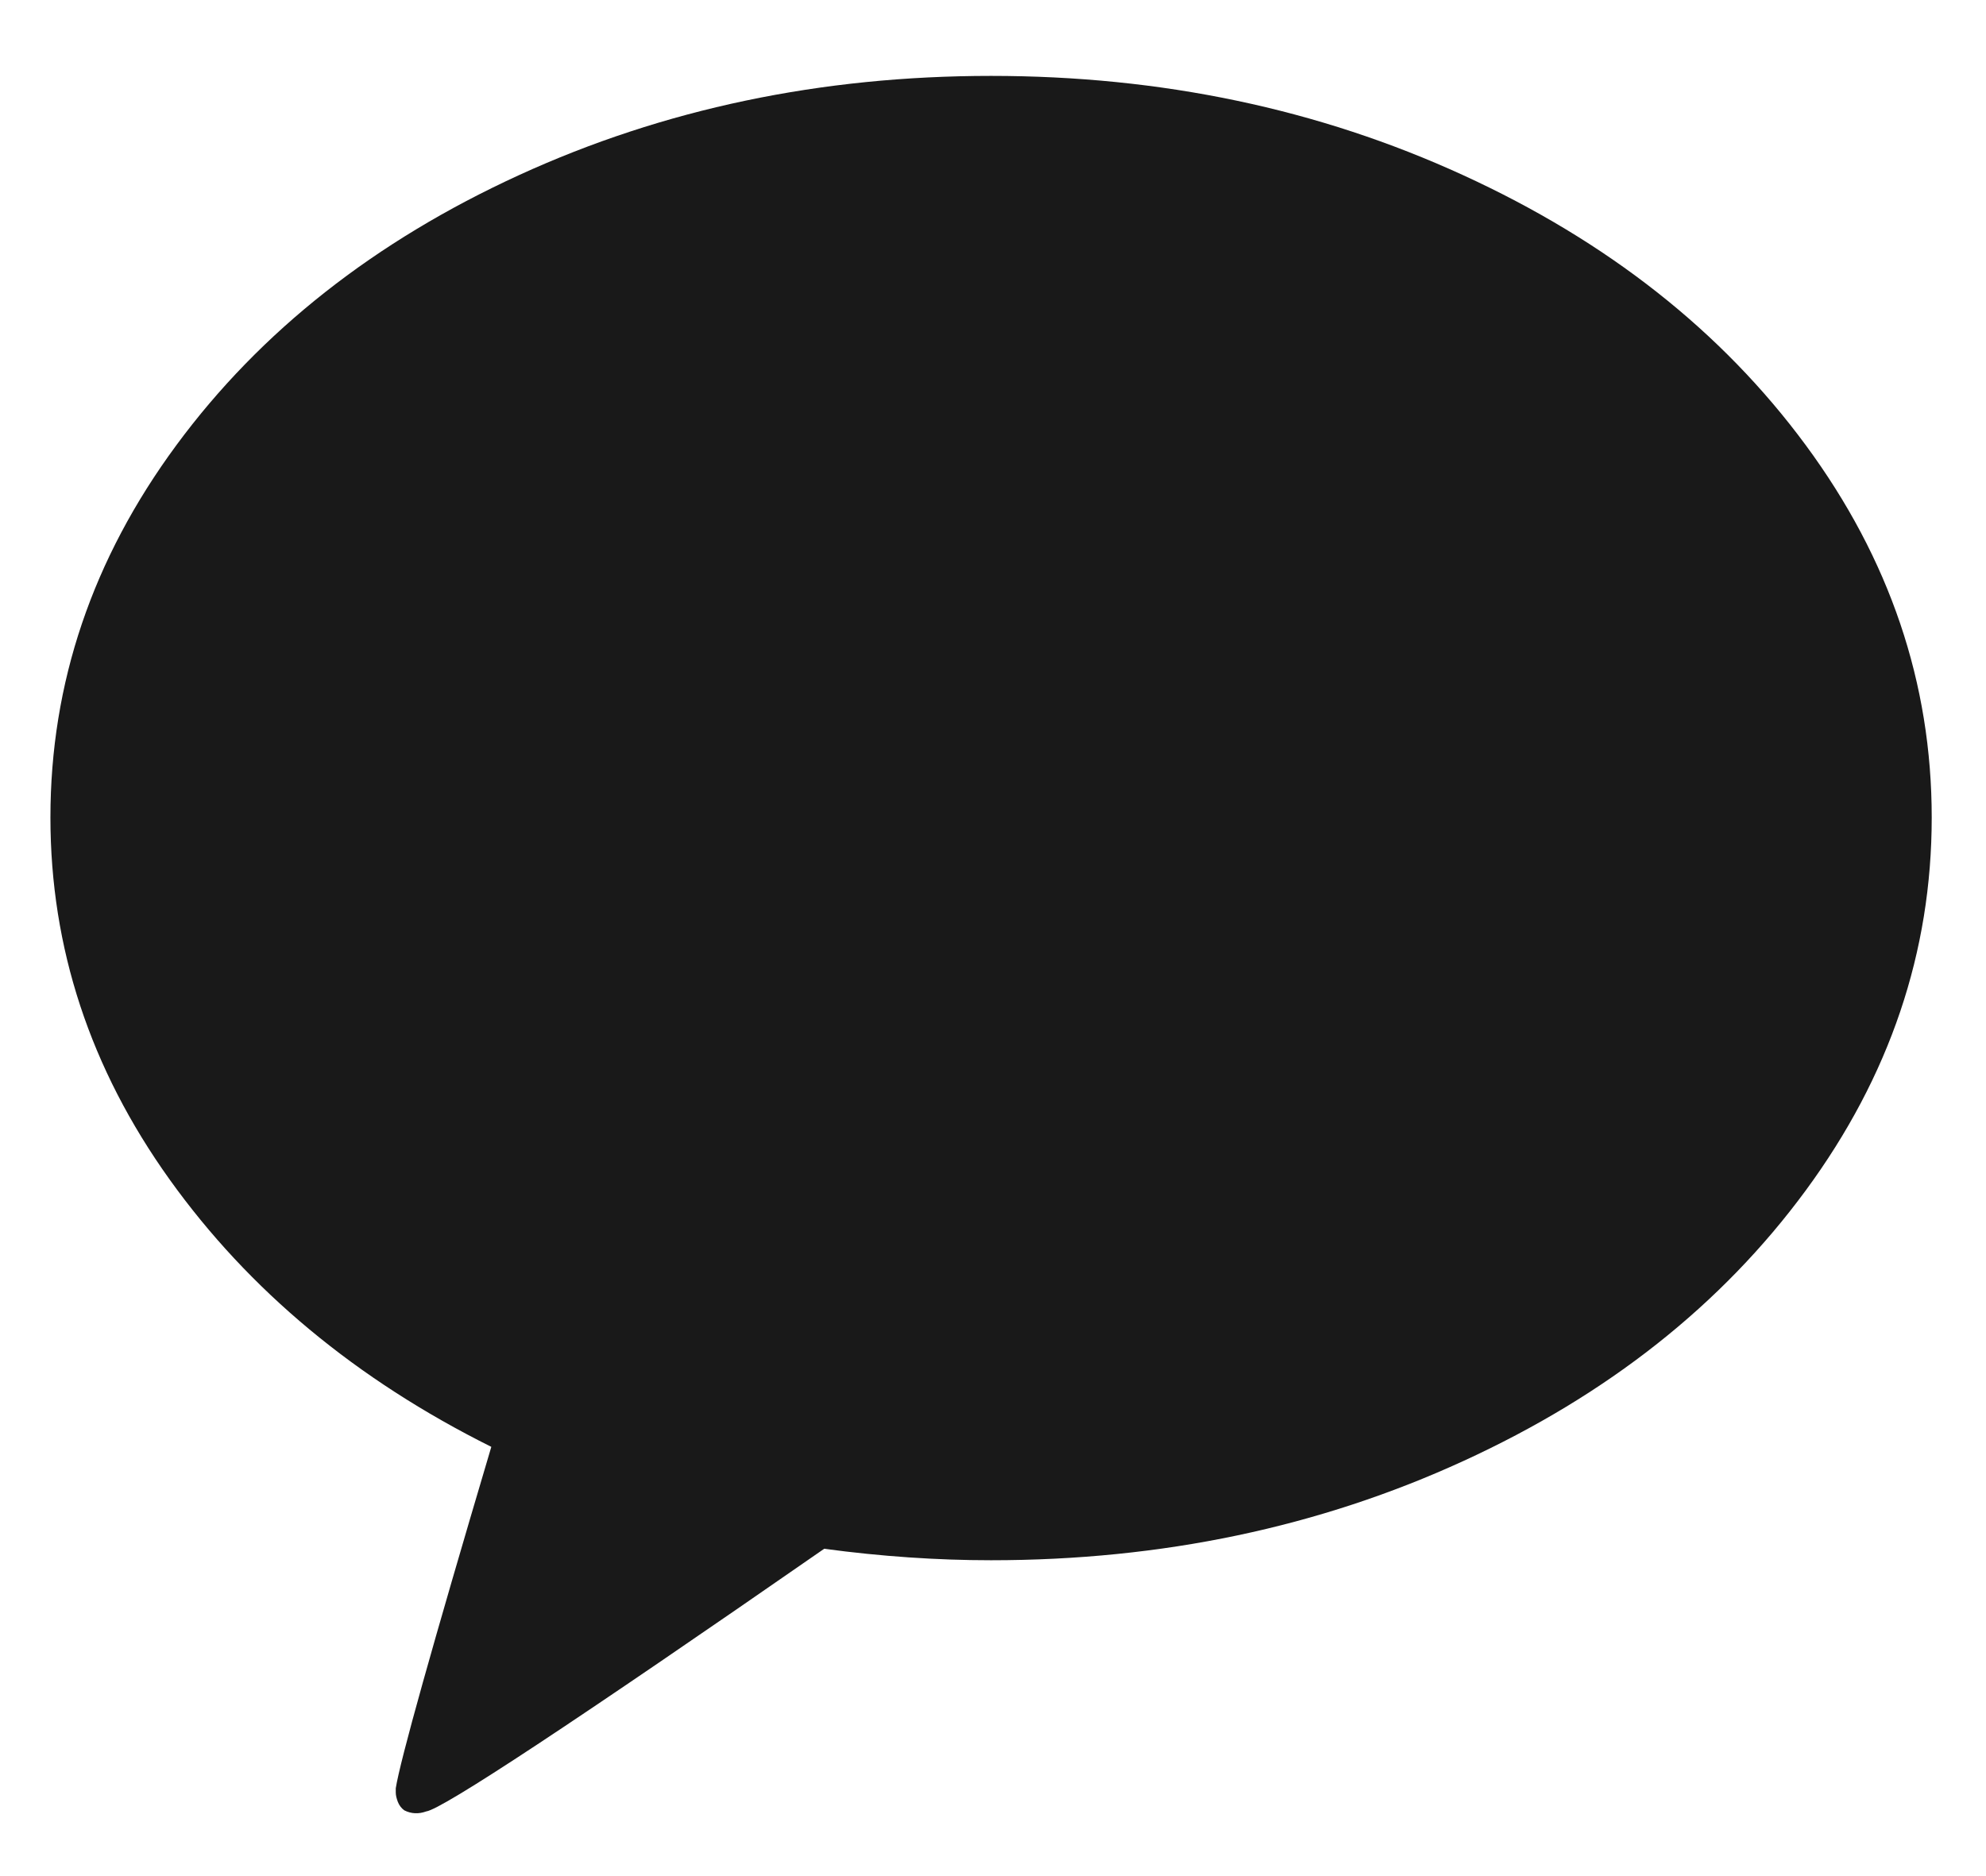
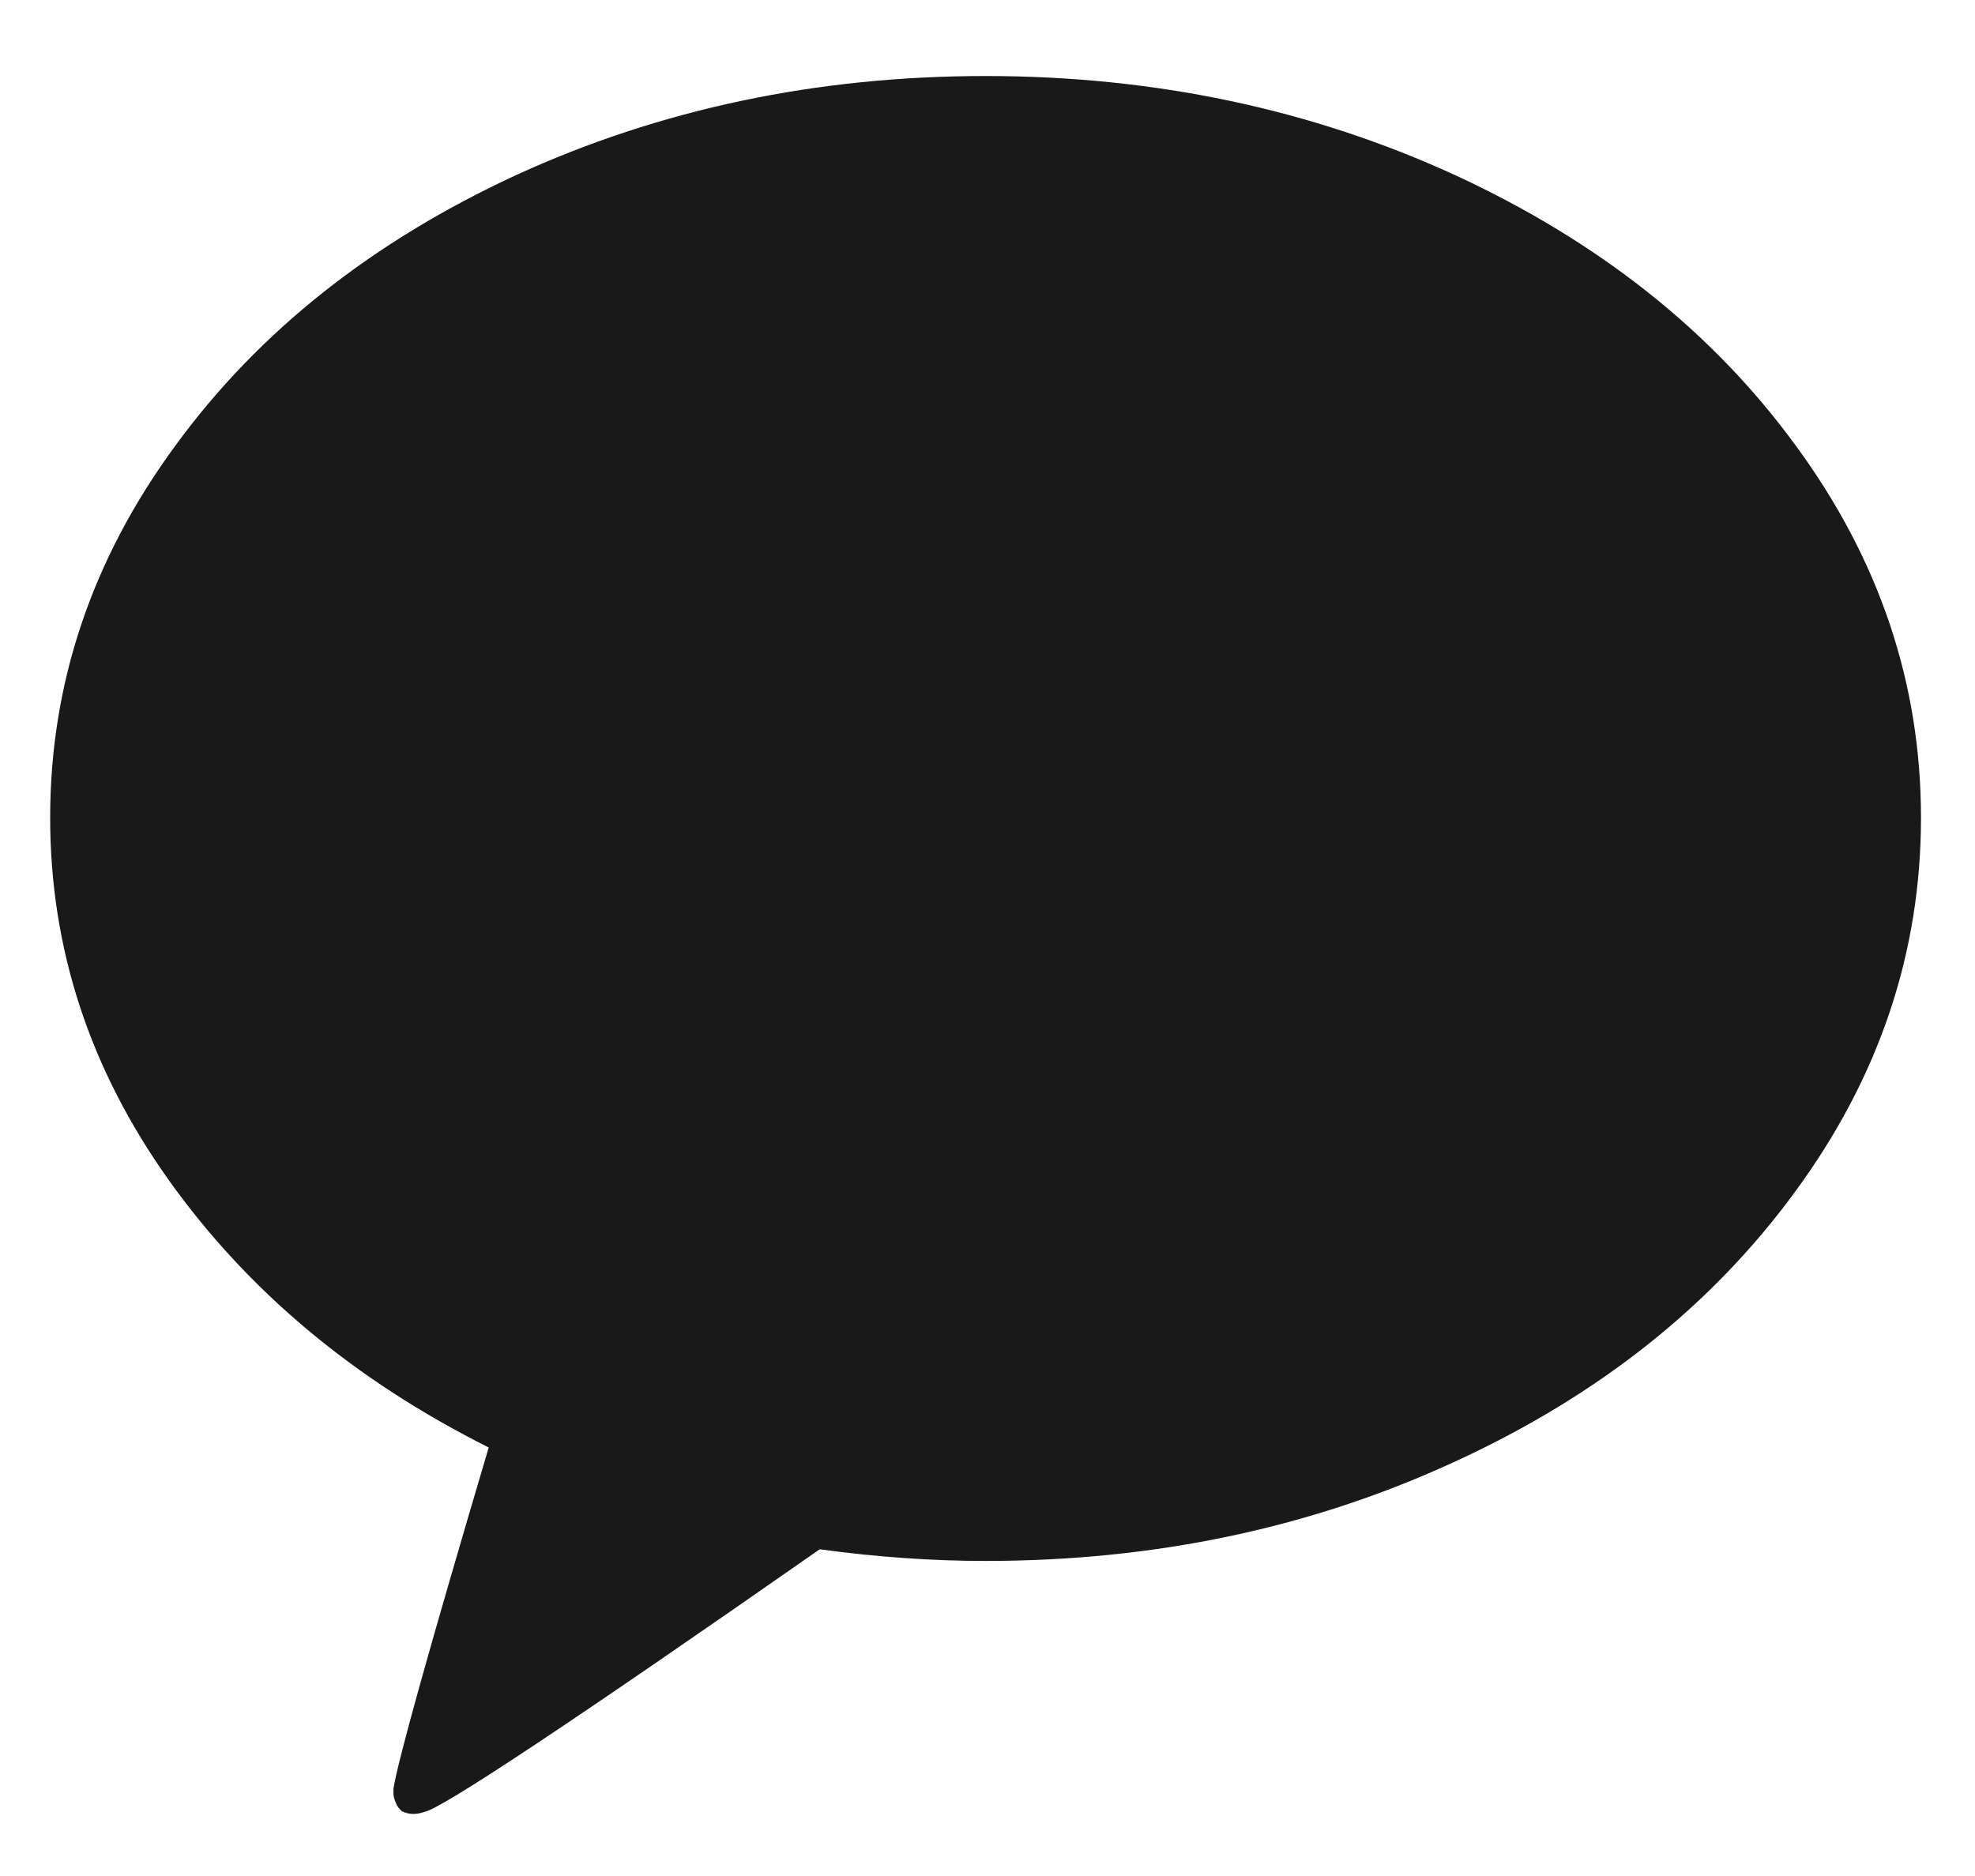
- <svg xmlns="http://www.w3.org/2000/svg" width="18" height="17" viewBox="0 0 18 17" fill="none">
-   <path d="M8.982 0.688C10.524 0.688 11.95 0.987 13.259 1.587C14.569 2.187 15.605 3.003 16.366 4.035C17.127 5.067 17.508 6.192 17.508 7.411C17.508 8.63 17.127 9.757 16.366 10.792C15.605 11.827 14.571 12.645 13.264 13.244C11.957 13.844 10.53 14.144 8.982 14.144C8.494 14.144 7.99 14.11 7.47 14.04C5.211 15.608 4.009 16.401 3.863 16.421C3.794 16.446 3.727 16.443 3.664 16.411C3.638 16.392 3.619 16.367 3.606 16.335C3.594 16.303 3.587 16.275 3.587 16.249V16.211C3.626 15.963 3.914 14.932 4.453 13.116C3.229 12.506 2.257 11.698 1.537 10.692C0.817 9.686 0.457 8.592 0.457 7.411C0.457 6.192 0.838 5.067 1.599 4.035C2.36 3.003 3.396 2.187 4.705 1.587C6.015 0.987 7.441 0.688 8.982 0.688Z" fill="black" fill-opacity="0.9" />
+ <svg xmlns="http://www.w3.org/2000/svg" width="20px" height="19px" viewBox="0 0 20 19" version="1.1">
+   <g id="surface1">
+     <path style=" stroke:none;fill-rule:nonzero;fill:rgb(0%,0%,0%);fill-opacity:0.902;" d="M 9.98 0.77 C 11.691 0.77 13.277 1.105 14.734 1.773 C 16.188 2.445 17.34 3.355 18.184 4.512 C 19.031 5.664 19.453 6.922 19.453 8.281 C 19.453 9.645 19.031 10.906 18.184 12.062 C 17.34 13.219 16.191 14.133 14.738 14.801 C 13.285 15.473 11.699 15.809 9.98 15.809 C 9.438 15.809 8.879 15.77 8.301 15.691 C 5.789 17.445 4.453 18.332 4.293 18.352 C 4.215 18.379 4.141 18.379 4.07 18.344 C 4.043 18.32 4.02 18.293 4.008 18.258 C 3.992 18.223 3.984 18.188 3.984 18.16 L 3.984 18.117 C 4.027 17.84 4.348 16.688 4.949 14.66 C 3.586 13.977 2.508 13.074 1.707 11.949 C 0.906 10.824 0.508 9.602 0.508 8.281 C 0.508 6.922 0.93 5.664 1.777 4.512 C 2.621 3.355 3.773 2.445 5.227 1.773 C 6.684 1.105 8.27 0.77 9.98 0.77 Z M 9.98 0.77 " />
+   </g>
</svg>
